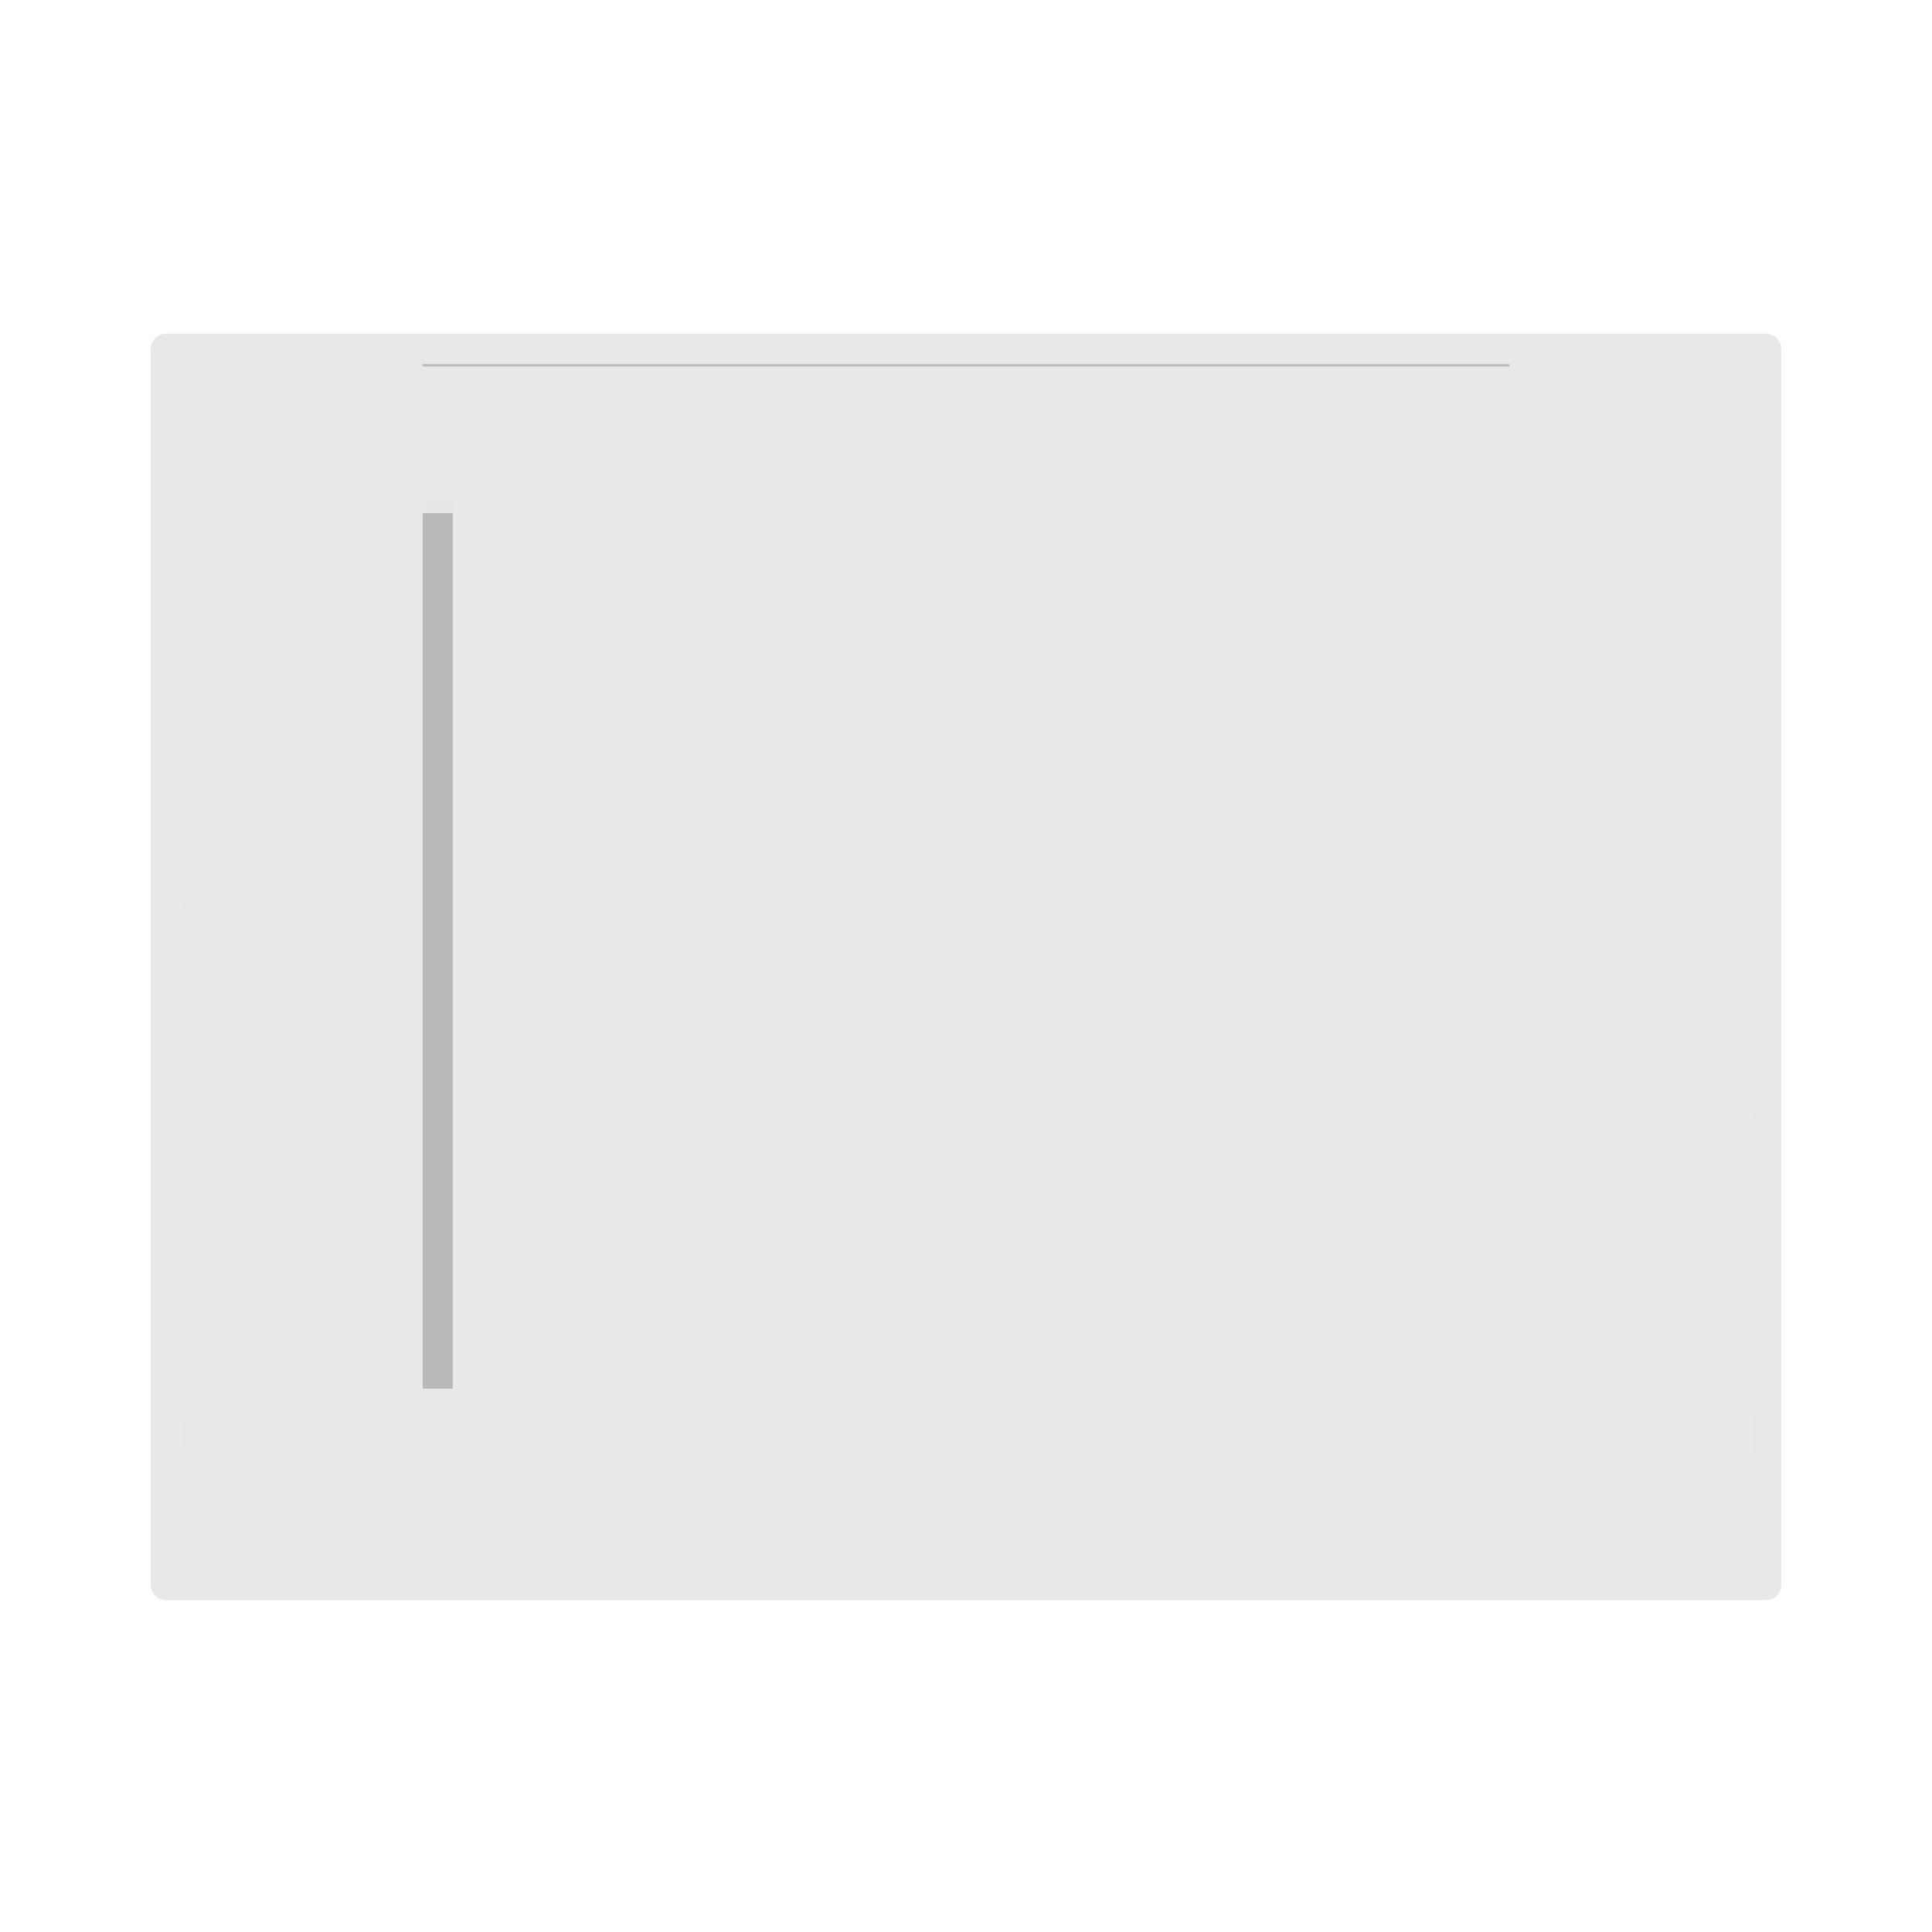
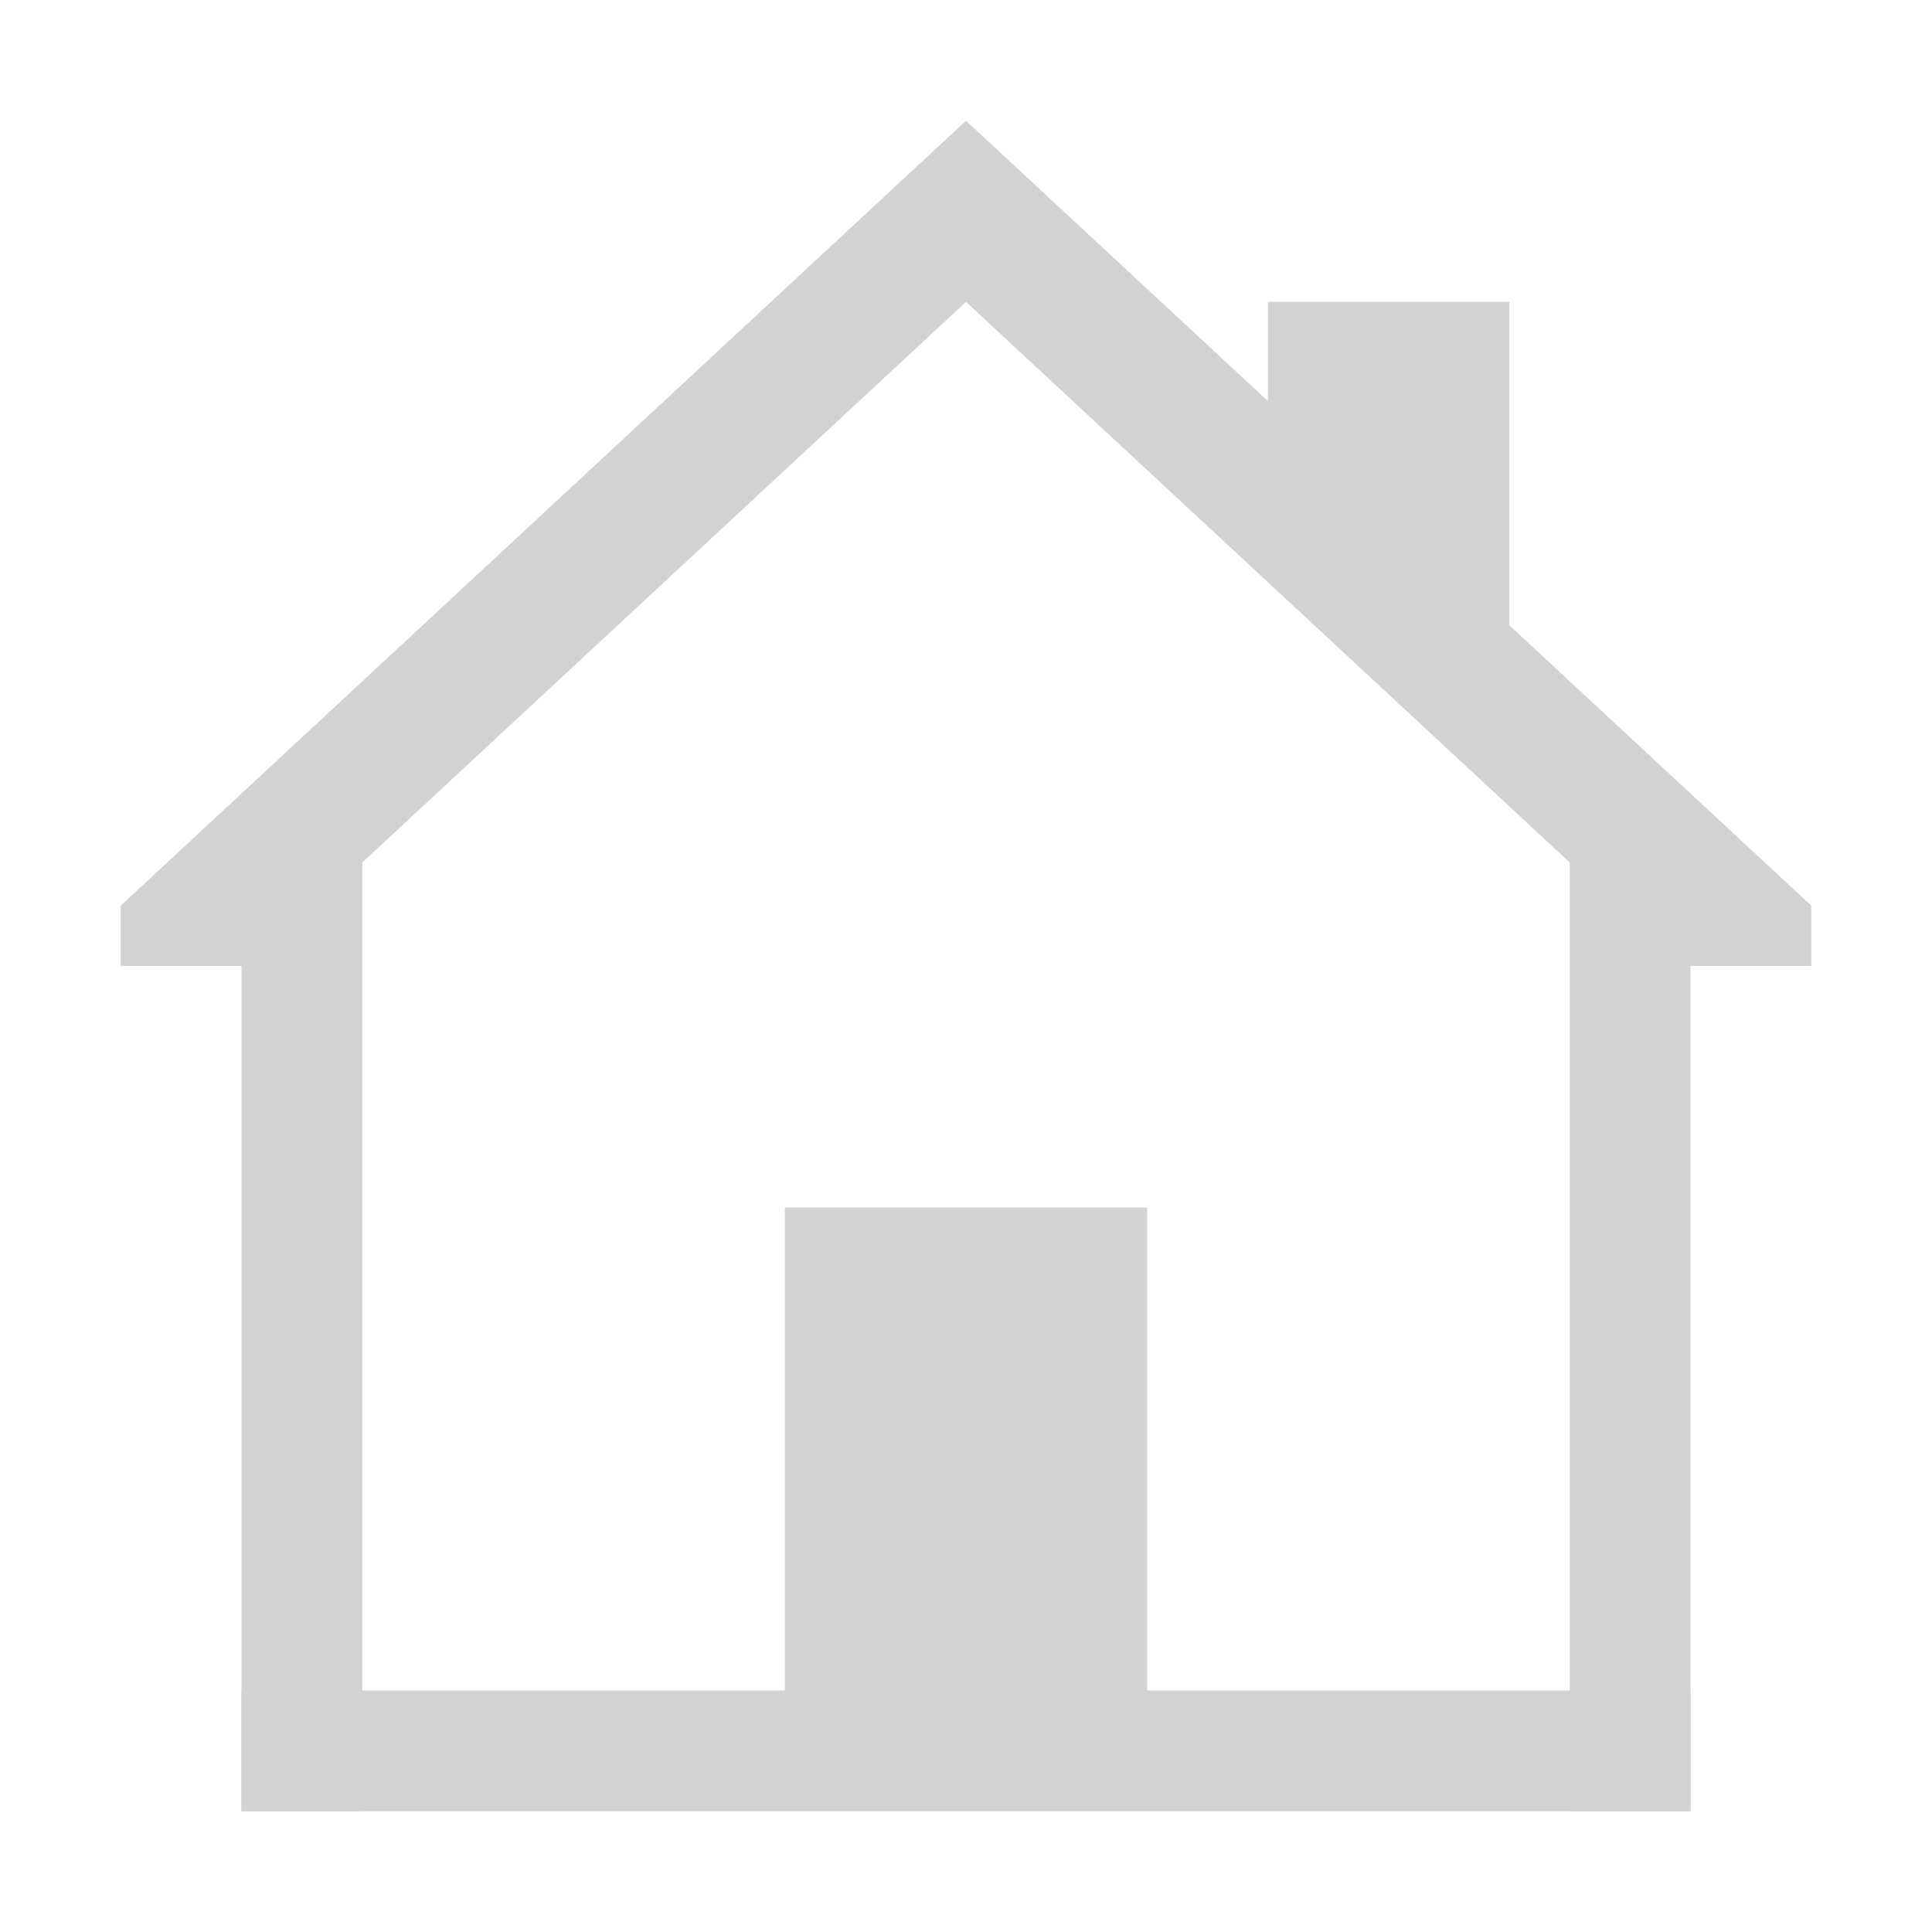
- <svg xmlns="http://www.w3.org/2000/svg" width="100%" height="100%" viewBox="0 0 64 64" fill-rule="evenodd" stroke-linecap="round" stroke-linejoin="round">
-   <style>.B{stroke-opacity:.99}.C{fill: #E8E8EA}.D{fill-opacity:.99}.E{stroke-miterlimit:1.5}</style>
-   <path d="M6 12h52v40H6z" fill="#E8E8EA" />
-   <path d="M6 30h7v16H6zm0-13.5h7v12.359H6z" class="C D" />
-   <path d="M50 12H14v34.002h1V13h35v-1z" fill-opacity=".2" />
-   <g class="C">
-     <path d="M5.5 12.141h53V16.5h-53z" />
-     <path d="M6 47.977h52V52H6z" class="D" />
-   </g>
-   <path d="M17.108 19.14h29.783v22.92H17.108z" fill="#E8E8EA" />
-   <g fill="none" stroke="#E8E8EA" class="B">
-     <path d="M17.5 19.5h29v23h-29z" stroke-width=".99" />
-     <path d="M58 16.5H6m7.5 12h-8m12 18.5v5m-4-35.5v29.502" class="E" />
-   </g>
-   <path d="M51 37h7v9h-7zm0-20h7v17.989h-7z" class="C D" />
-   <g fill="none" stroke="#E8E8EA" class="B">
-     <path d="M50.5 16.5v29.502" class="E" />
-     <path d="M5.5 46.5h53v6h-53z" stroke-width=".99" />
-     <path d="M50.5 35.489l8 .011" class="E" />
-     <path d="M5.5 11.558h53V52.5h-53z" stroke-width="1.01" />
+ <svg xmlns="http://www.w3.org/2000/svg" id="svg820" version="1.1" viewBox="0 0 32 32" height="32" width="32">
+   <g transform="translate(0 -1090.52)" id="layer1">
+     <rect y="1118.52" x="4" height="2" width="24" id="rect1373" style="opacity:1;vector-effect:none;fill:#d2d2d2;fill-opacity:1;stroke:none;stroke-width:2;stroke-linecap:butt;stroke-linejoin:bevel;stroke-miterlimit:4;stroke-dasharray:none;stroke-dashoffset:3.2;stroke-opacity:1" />
+     <rect y="1104.52" x="4" height="16" width="2" id="rect1375" style="opacity:1;vector-effect:none;fill:#d2d2d2;fill-opacity:1;stroke:none;stroke-width:2;stroke-linecap:butt;stroke-linejoin:bevel;stroke-miterlimit:4;stroke-dasharray:none;stroke-dashoffset:3.2;stroke-opacity:1" />
+     <rect y="1104.52" x="26" height="16" width="2" id="rect1377" style="opacity:1;vector-effect:none;fill:#d2d2d2;fill-opacity:1;stroke:none;stroke-width:2;stroke-linecap:butt;stroke-linejoin:bevel;stroke-miterlimit:4;stroke-dasharray:none;stroke-dashoffset:3.2;stroke-opacity:1" />
+     <rect y="1110.52" x="13" height="9" width="6" id="rect1379" style="opacity:1;vector-effect:none;fill:#d2d2d2;fill-opacity:1;stroke:none;stroke-width:2;stroke-linecap:butt;stroke-linejoin:bevel;stroke-miterlimit:4;stroke-dasharray:none;stroke-dashoffset:3.2;stroke-opacity:1" />
+     <path id="path1381" transform="translate(0 1090.52)" d="M16 2 2 15v1h2.154L16 5l11.846 11H30v-1z" style="fill:#d2d2d2;fill-opacity:1;stroke:none;stroke-width:1px;stroke-linecap:butt;stroke-linejoin:miter;stroke-opacity:1" />
+     <path id="path1391" d="M25 1101.52v-6h-4v3z" style="fill:#d2d2d2;fill-opacity:1;stroke:none;stroke-width:1px;stroke-linecap:butt;stroke-linejoin:miter;stroke-opacity:1" />
  </g>
</svg>
